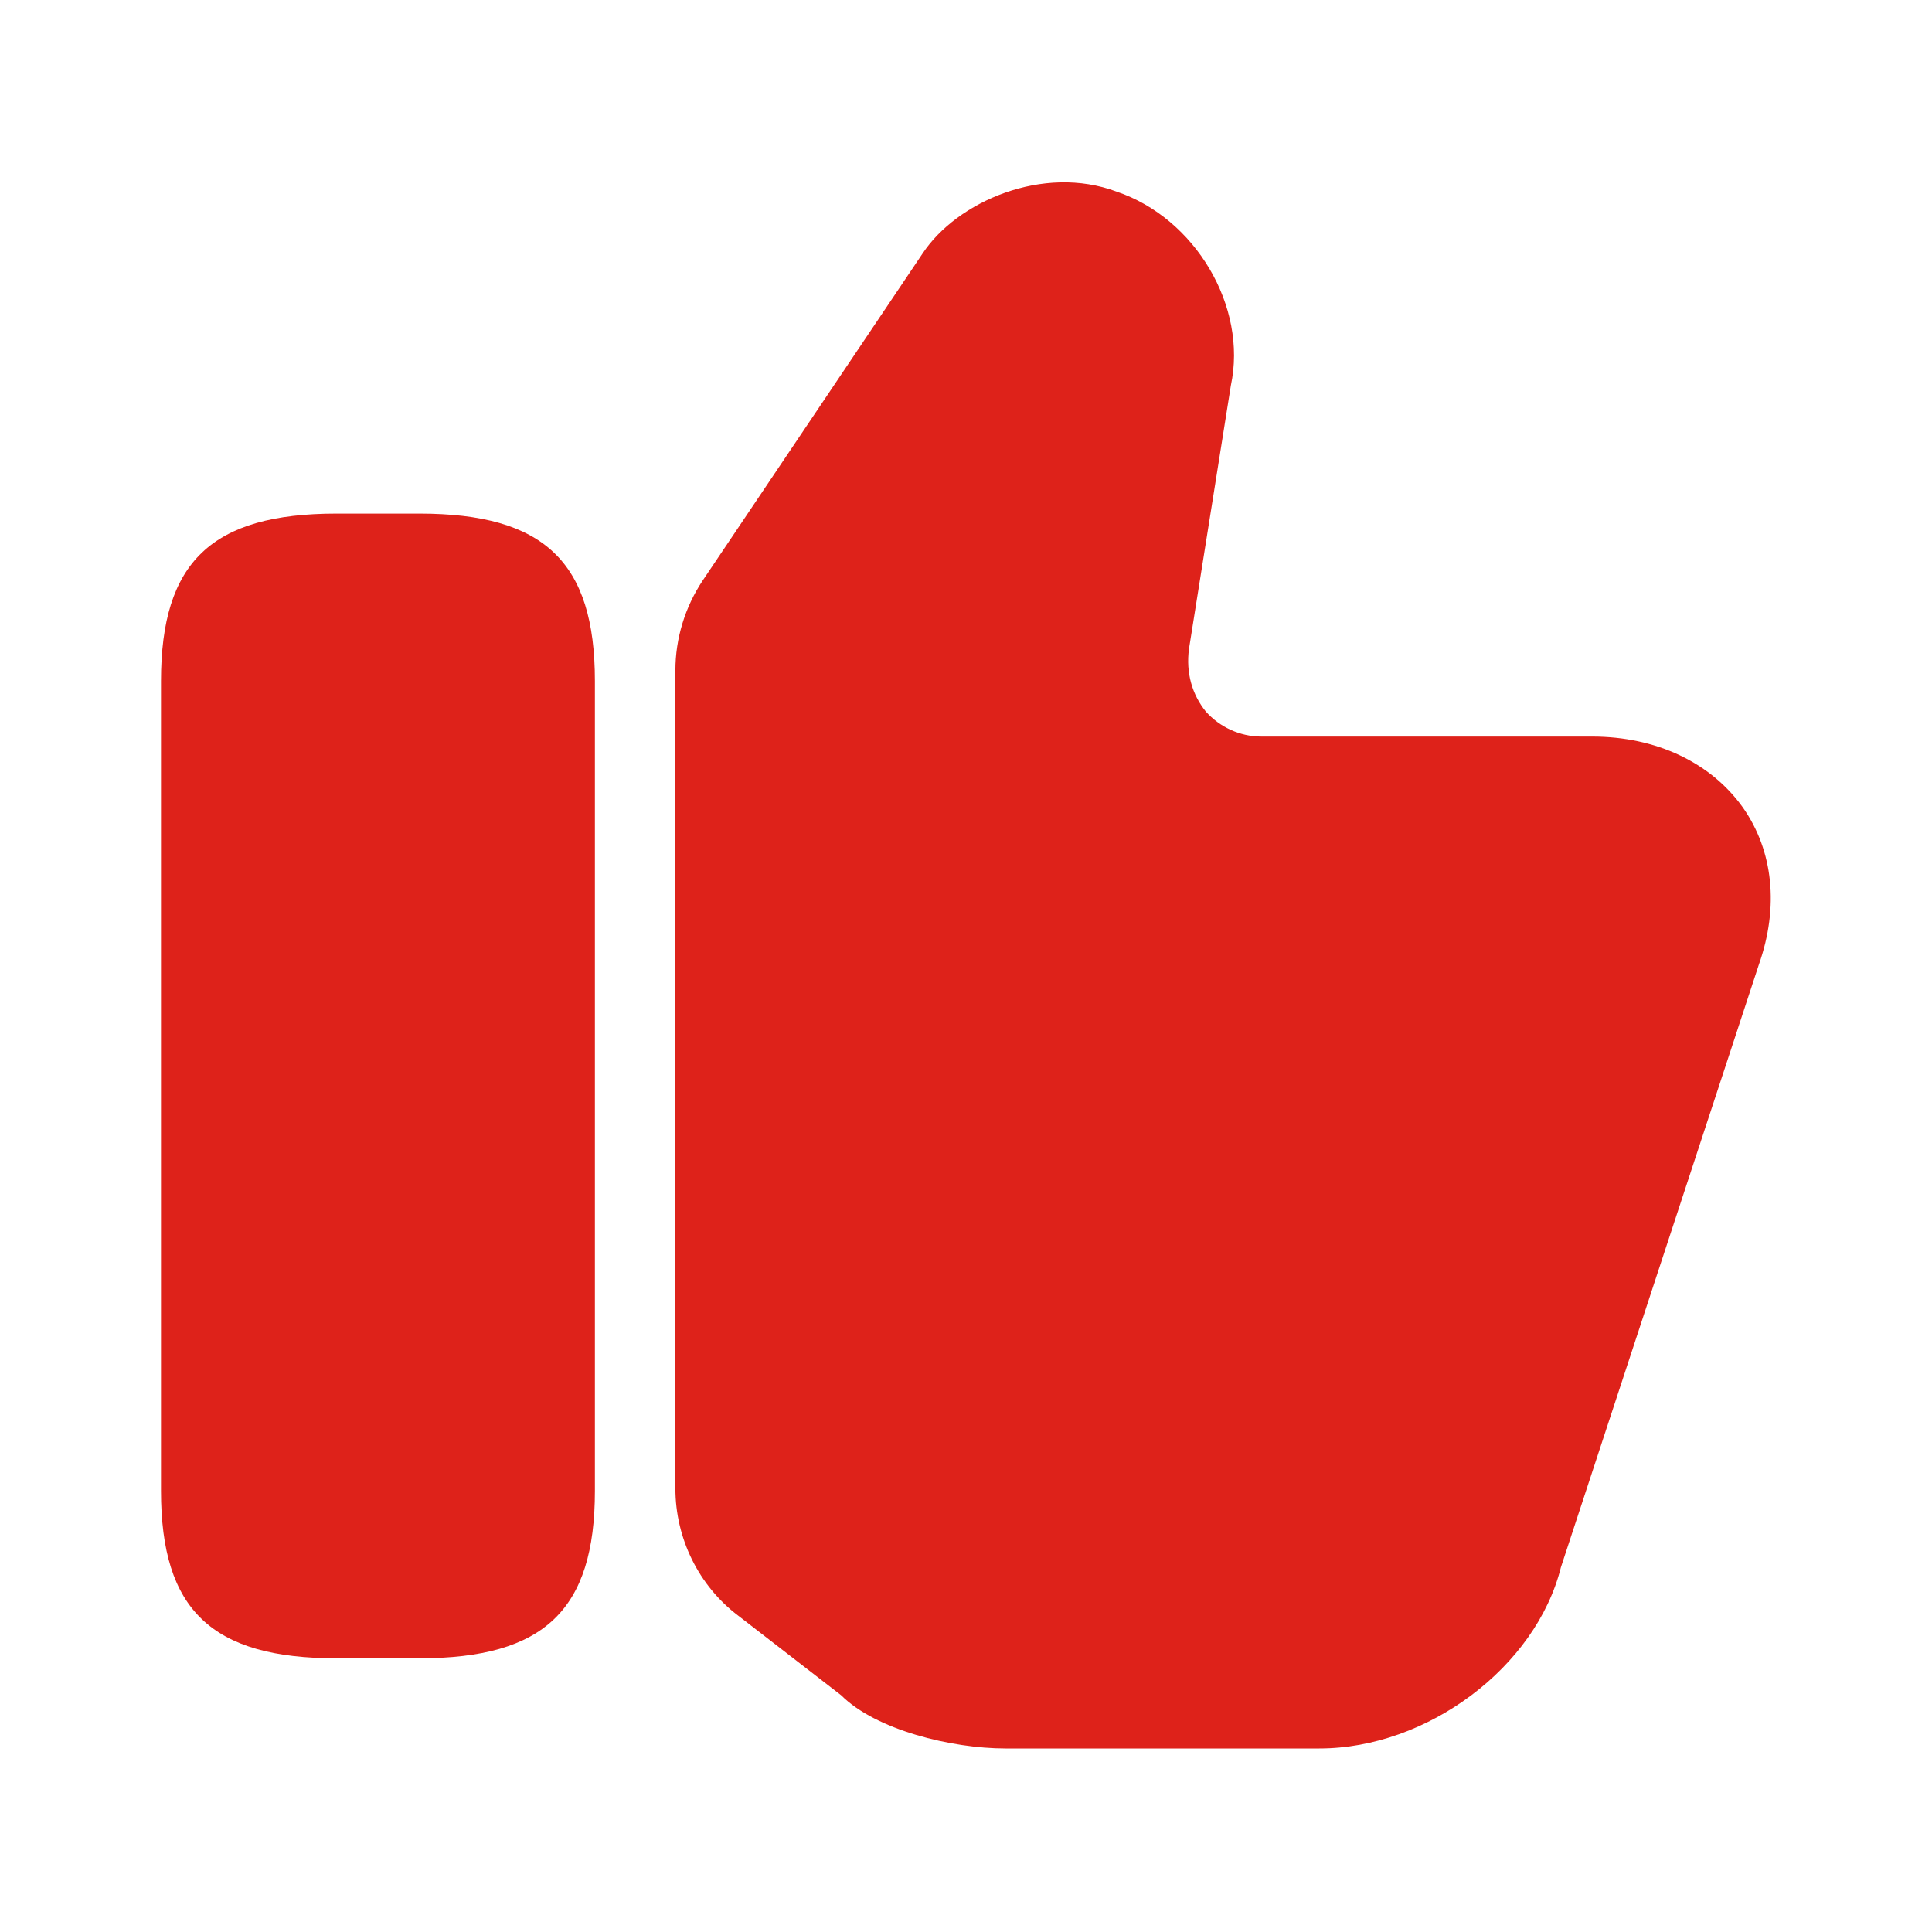
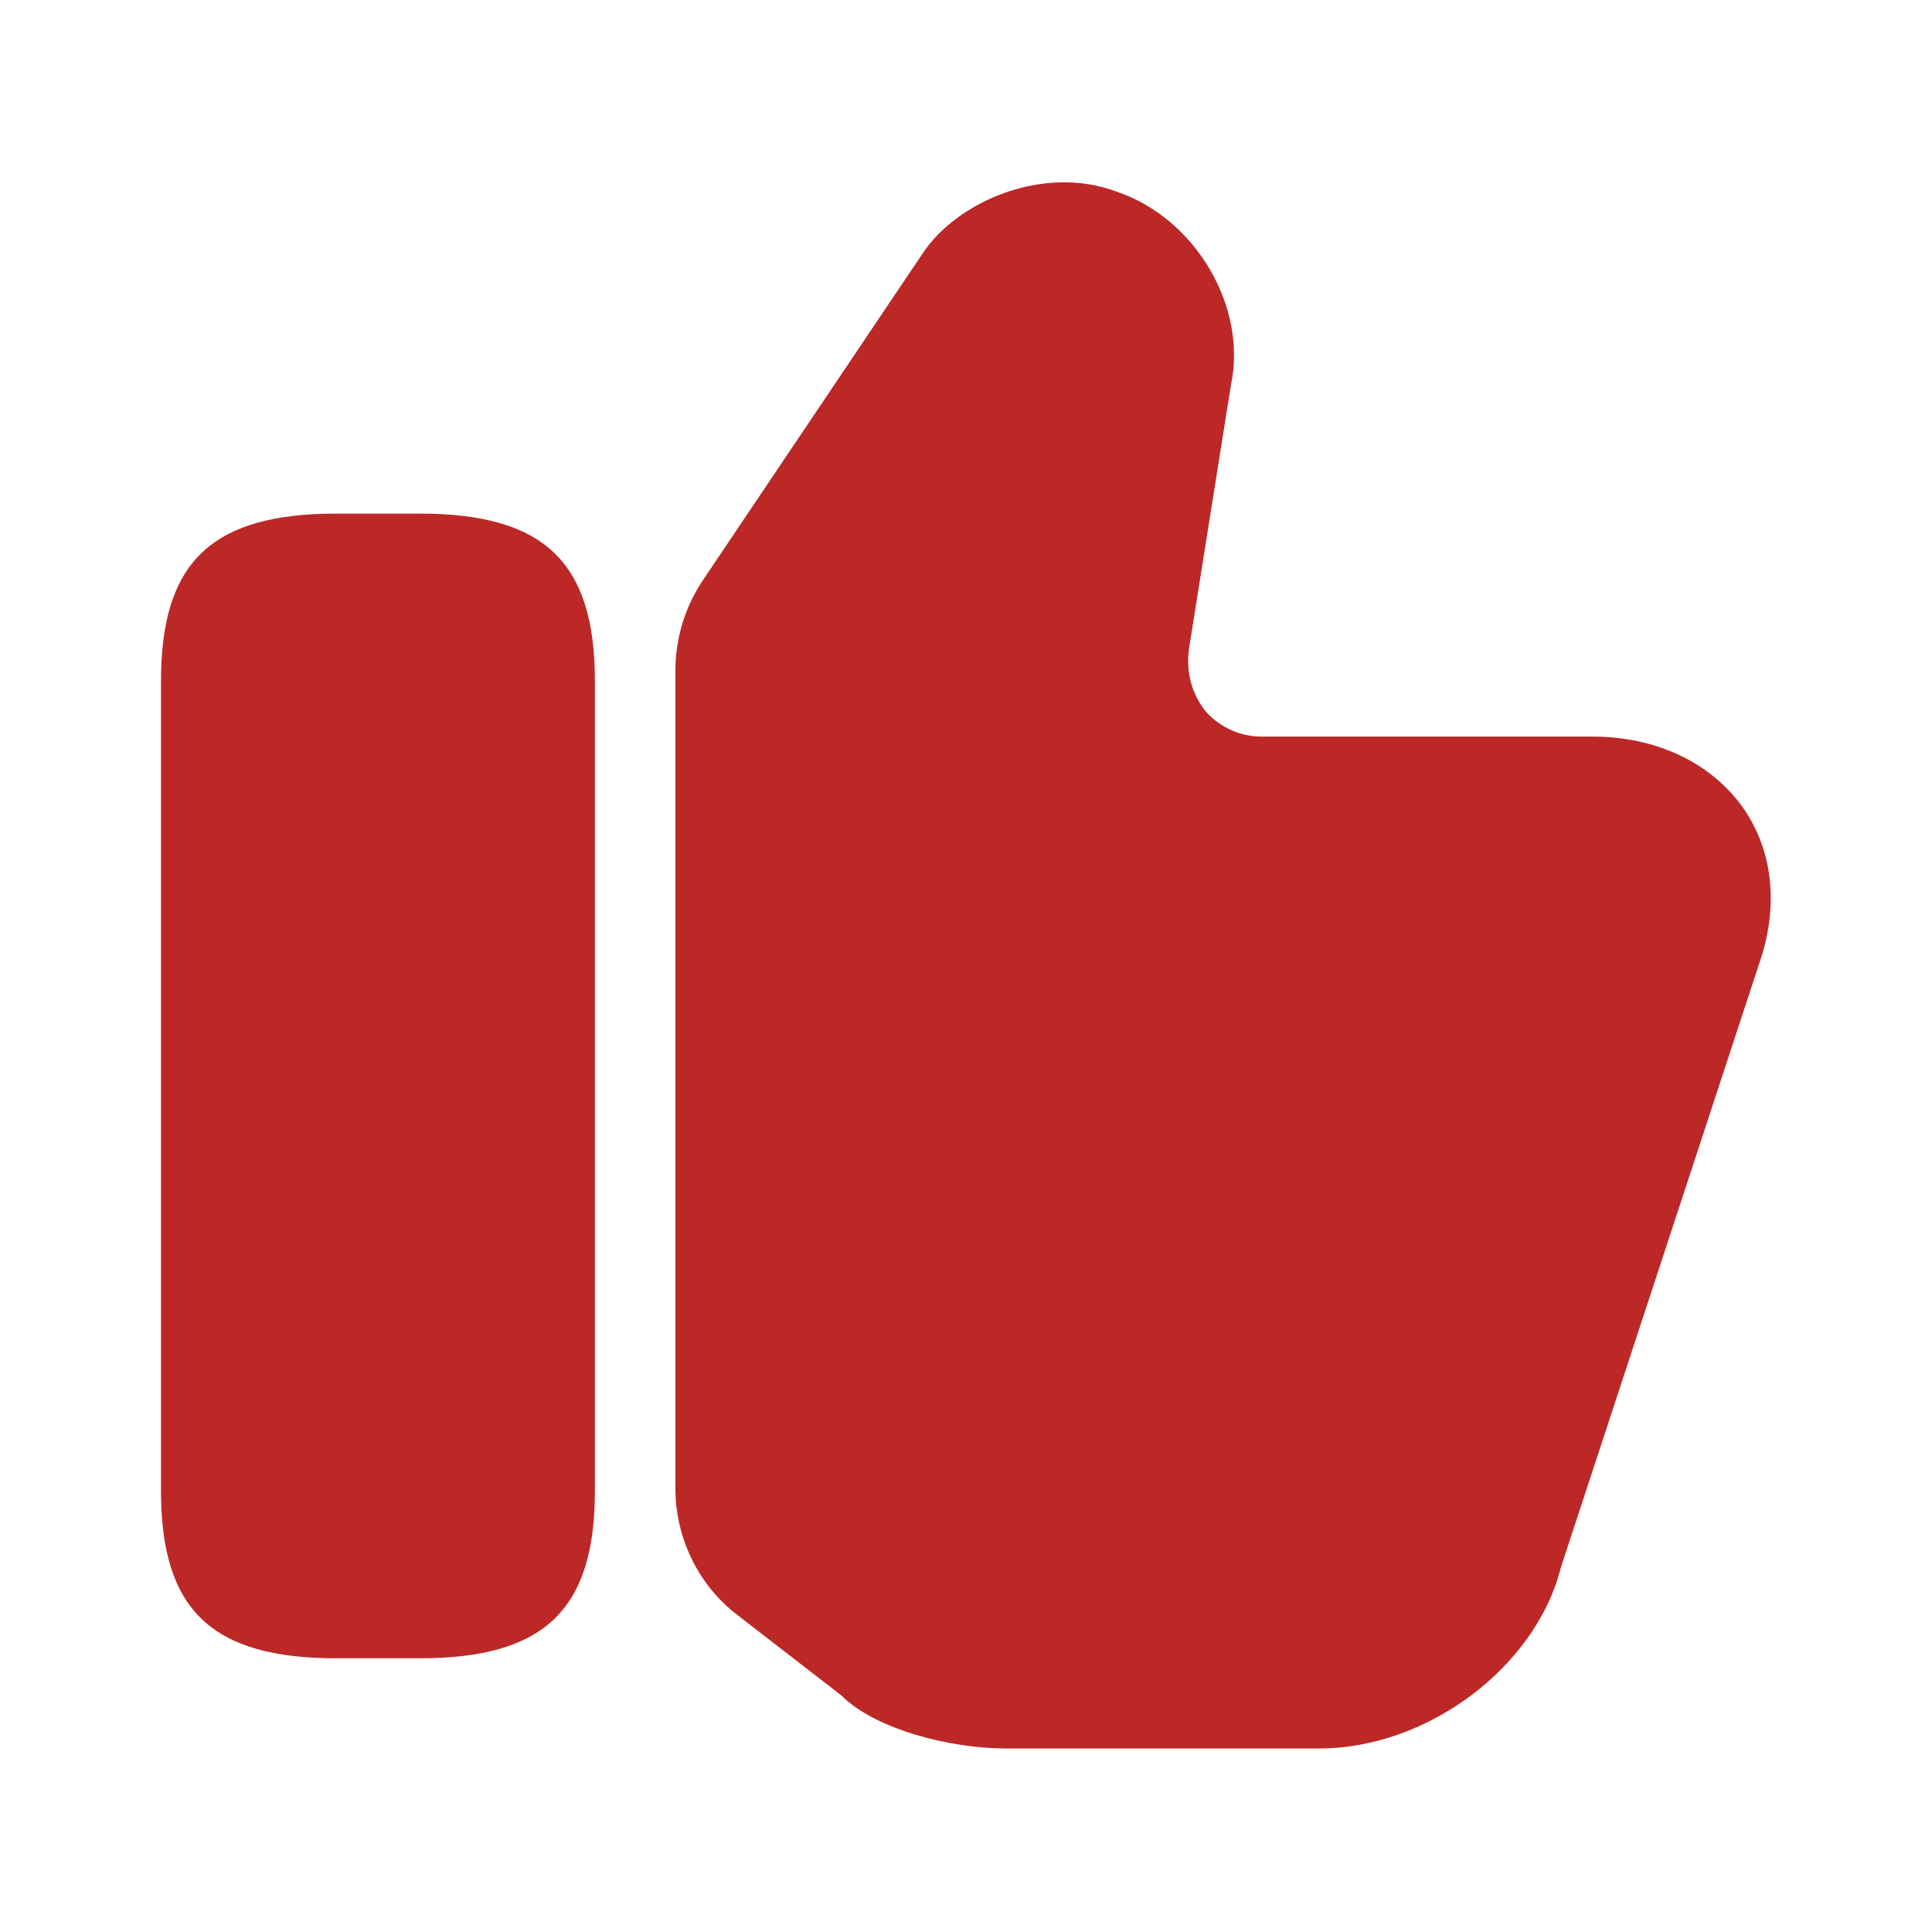
<svg xmlns="http://www.w3.org/2000/svg" width="24" height="24" viewBox="0 0 24 24" fill="none">
-   <path d="M8.39 18.49V8.33C8.39 7.93 8.51 7.54 8.73 7.21L11.46 3.15C11.89 2.5 12.96 2.04 13.87 2.38C14.85 2.71 15.5 3.81 15.29 4.79L14.77 8.06C14.73 8.36 14.81 8.63 14.98 8.84C15.15 9.03 15.4 9.15 15.67 9.15H19.78C20.57 9.15 21.25 9.47 21.65 10.03C22.03 10.57 22.1 11.27 21.85 11.98L19.39 19.47C19.08 20.71 17.73 21.72 16.39 21.72H12.49C11.82 21.72 10.88 21.49 10.45 21.06L9.17 20.07C8.68 19.7 8.39 19.11 8.39 18.49Z" fill="#DE221A" />
-   <path d="M5.21 6.38H4.18C2.63 6.38 2 6.98 2 8.46V18.52C2 20 2.63 20.6 4.18 20.6H5.21C6.76 20.6 7.39 20 7.39 18.52V8.46C7.39 6.98 6.76 6.38 5.21 6.38Z" fill="#DE221A" />
+   <path d="M8.39 18.49V8.33C8.39 7.93 8.51 7.54 8.73 7.21L11.46 3.15C11.89 2.5 12.96 2.04 13.87 2.38C14.85 2.71 15.5 3.81 15.29 4.79L14.77 8.06C14.73 8.36 14.81 8.63 14.98 8.84C15.15 9.03 15.4 9.15 15.67 9.15H19.78C20.57 9.15 21.25 9.47 21.65 10.03C22.03 10.57 22.1 11.27 21.85 11.98L19.39 19.47C19.08 20.71 17.73 21.72 16.39 21.72H12.49C11.82 21.72 10.88 21.49 10.45 21.06L9.17 20.07C8.68 19.7 8.39 19.11 8.39 18.49Z" fill="#BC2826" />
+   <path d="M5.21 6.38H4.18C2.63 6.38 2 6.98 2 8.46V18.52C2 20 2.63 20.6 4.18 20.6H5.21C6.76 20.6 7.39 20 7.39 18.52V8.46C7.39 6.98 6.76 6.38 5.21 6.38Z" fill="#BC2826" />
</svg>
